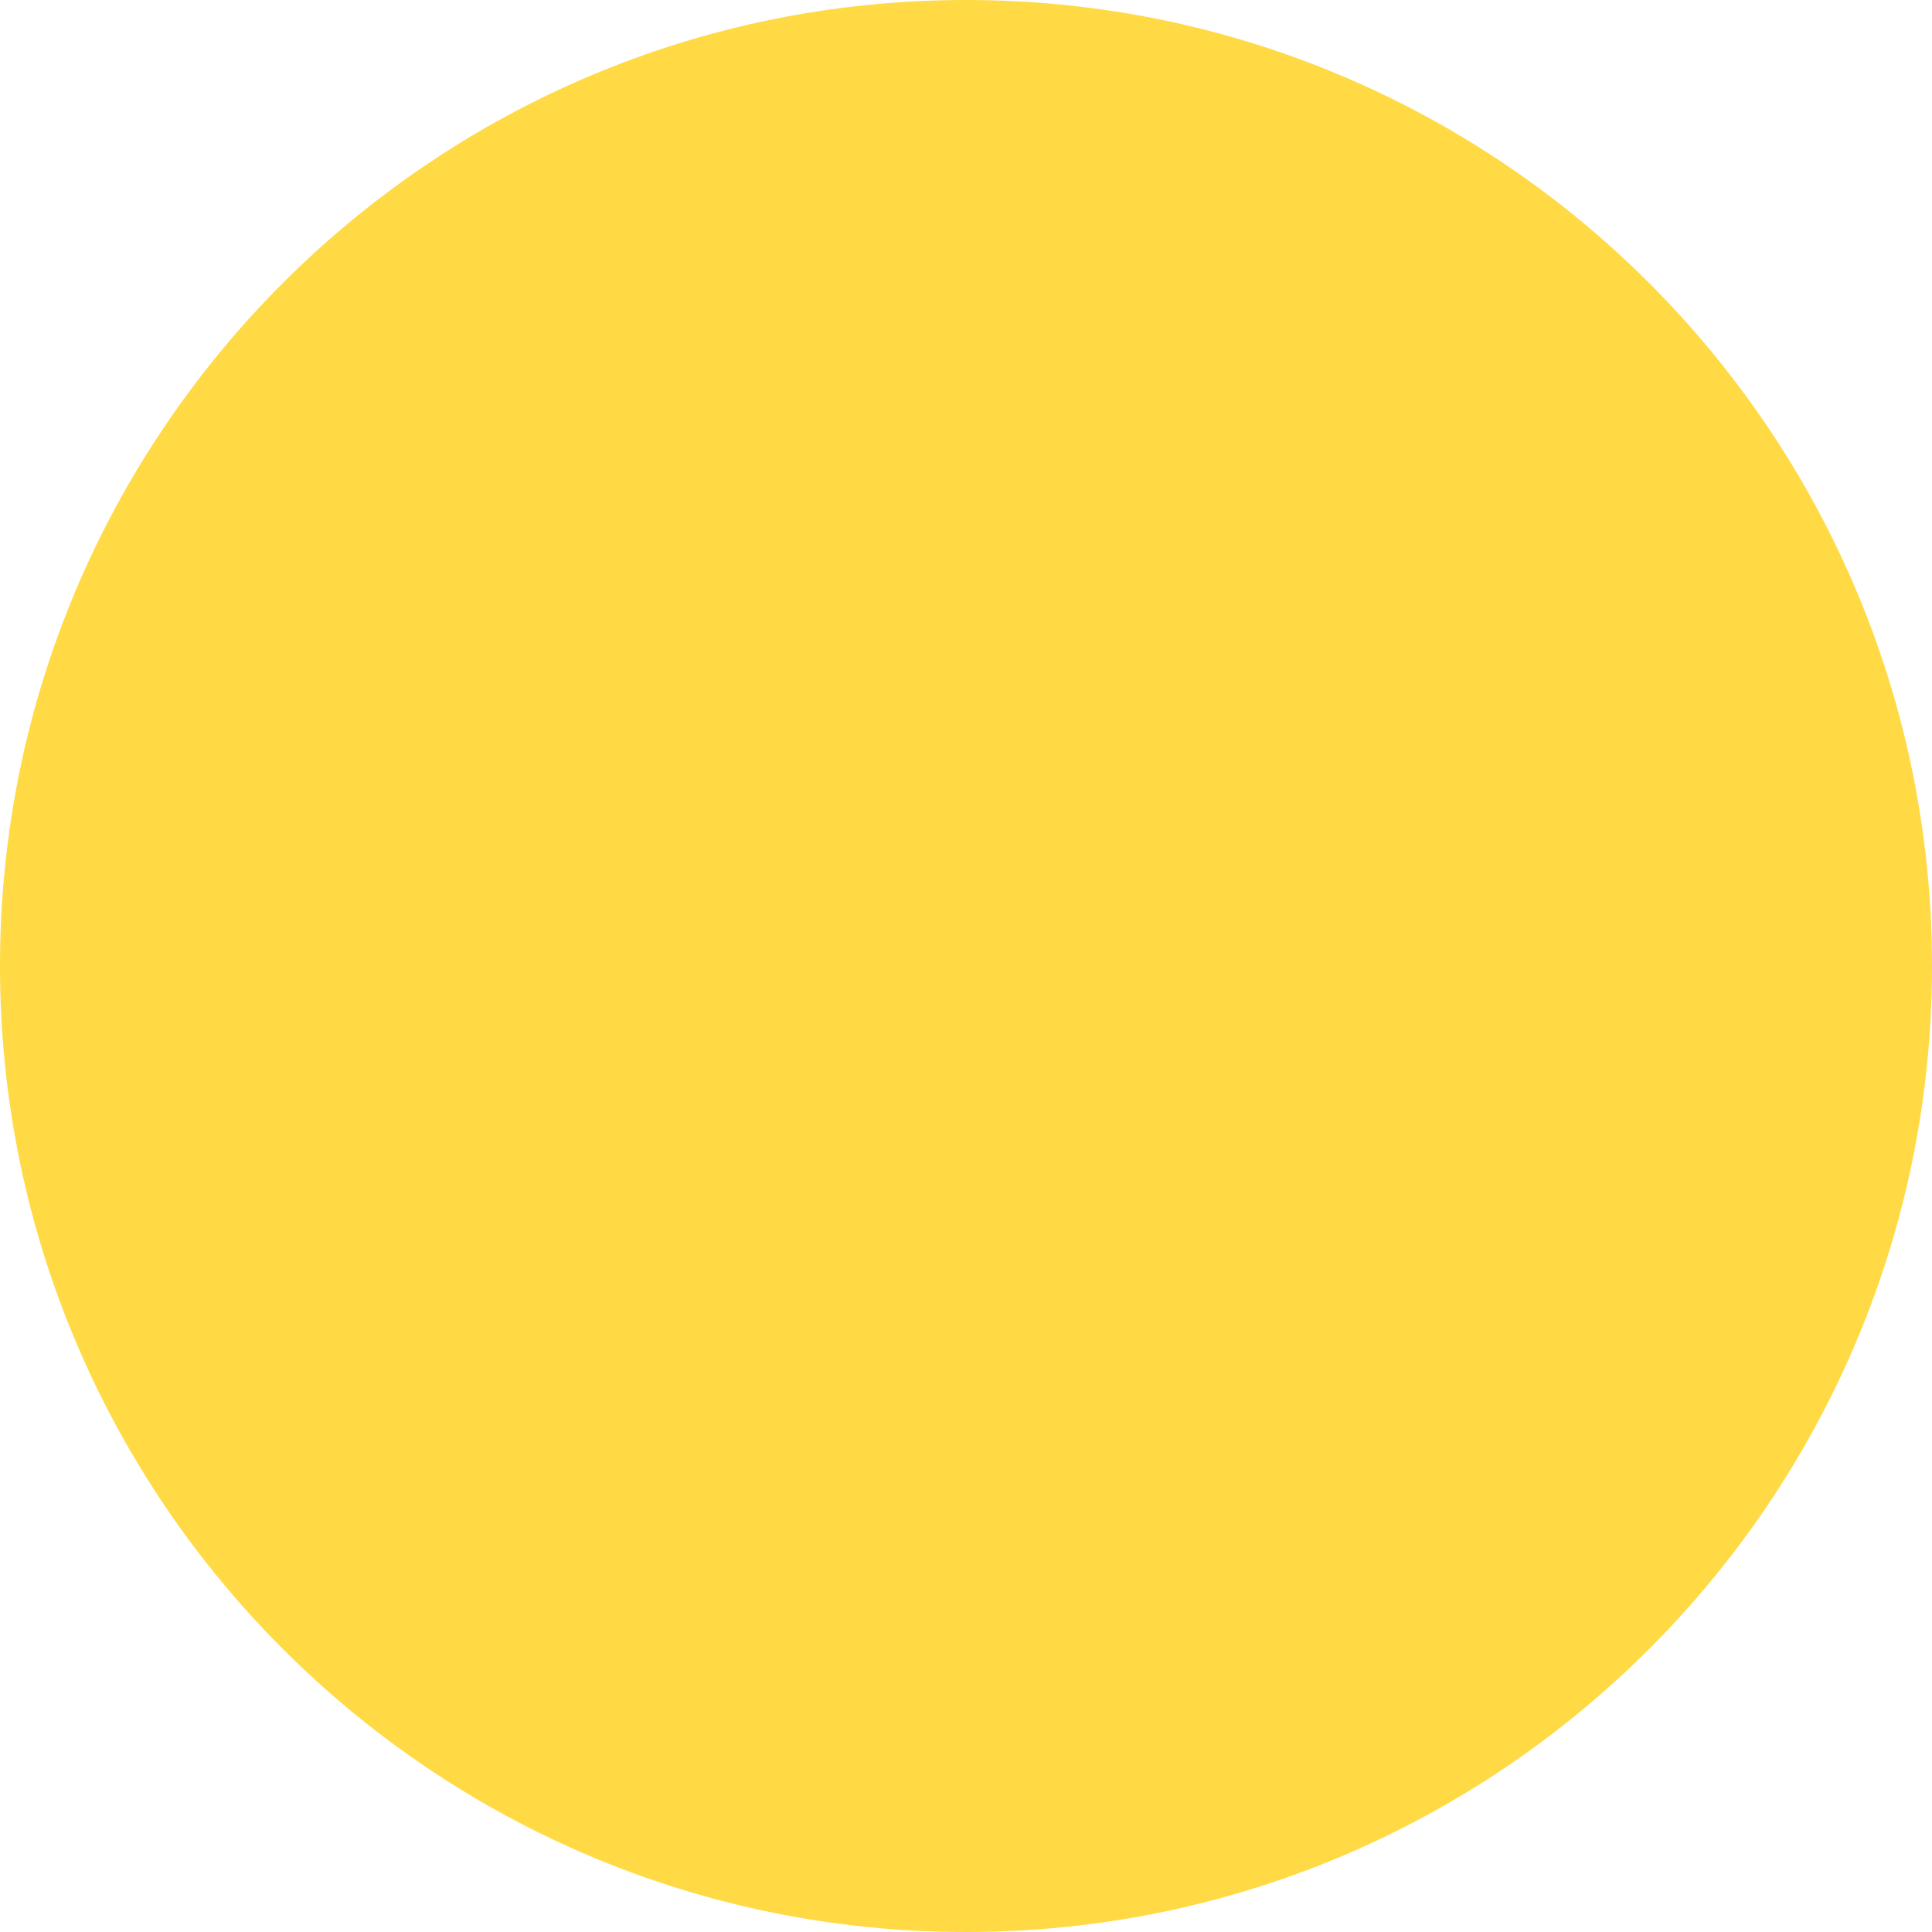
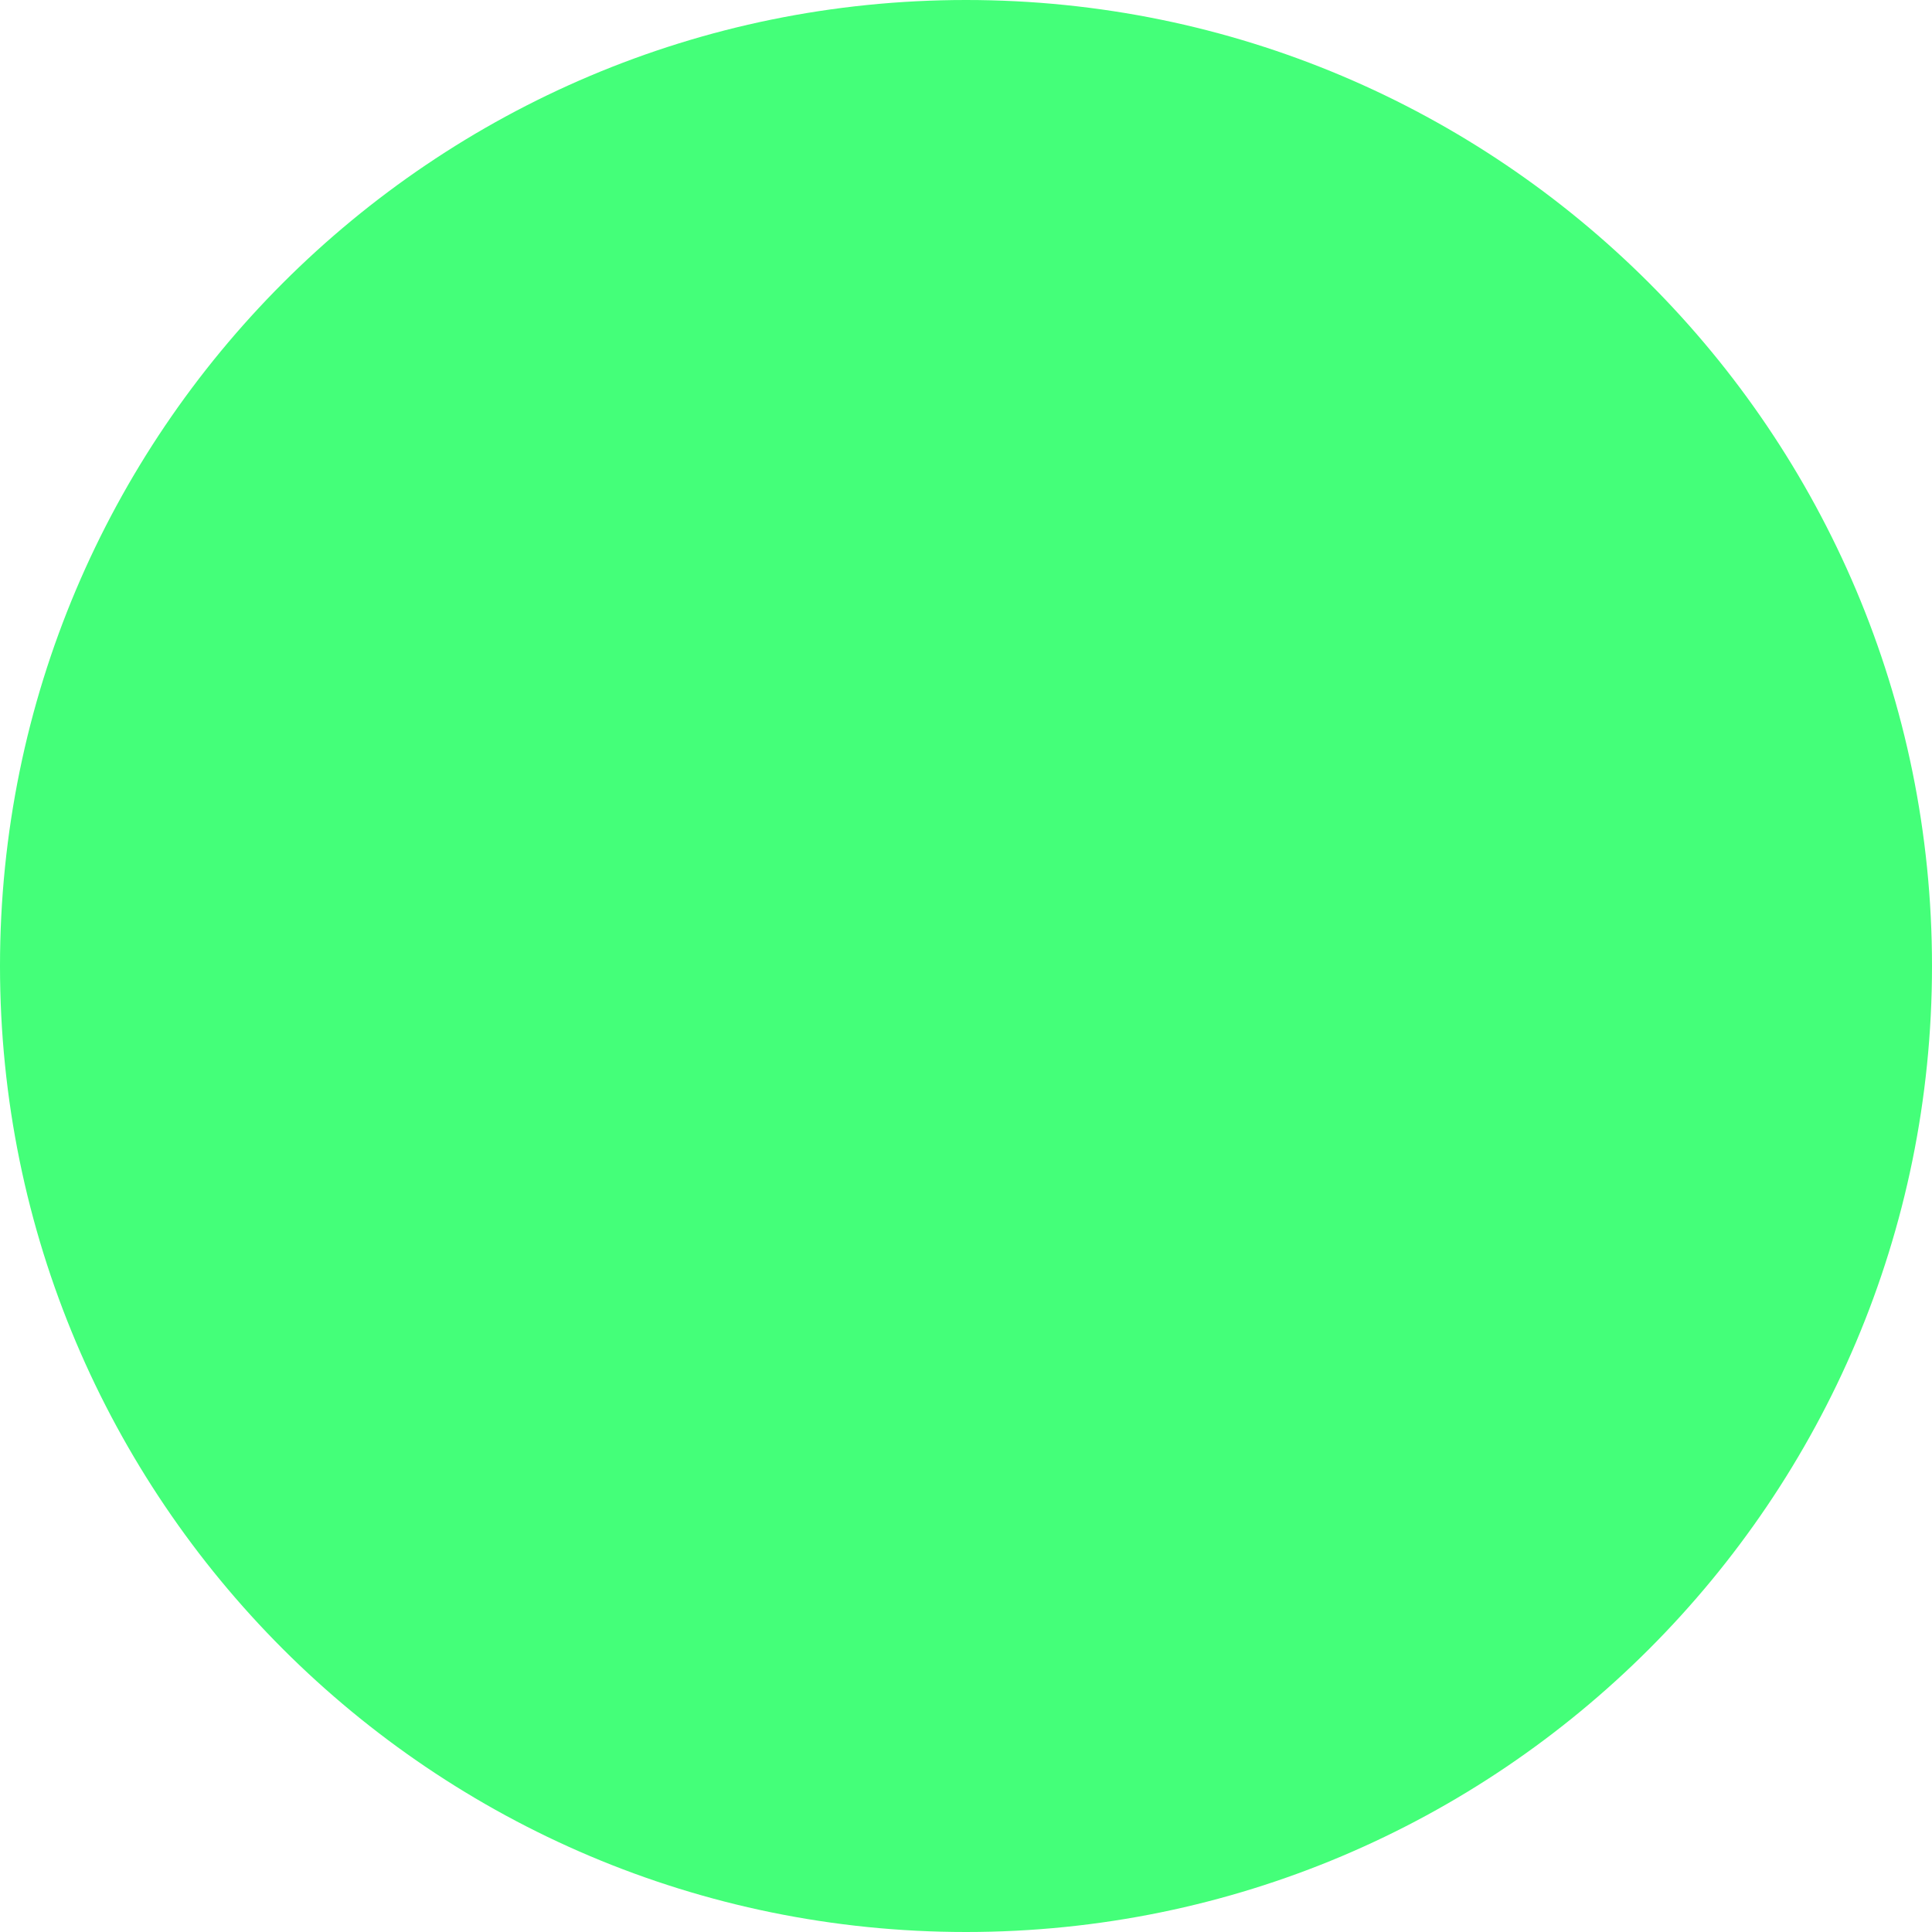
<svg xmlns="http://www.w3.org/2000/svg" version="1.1" id="Layer_1" x="0px" y="0px" viewBox="0 0 512 512" style="enable-background:new 0 0 512 512;" xml:space="preserve">
-   <circle style="fill:#FFDA44;" cx="256" cy="256" r="256" />
+   <circle style="fill:#44ff79;" cx="256" cy="256" r="256" />
  <g>
</g>
  <g>
</g>
  <g>
</g>
  <g>
</g>
  <g>
</g>
  <g>
</g>
  <g>
</g>
  <g>
</g>
  <g>
</g>
  <g>
</g>
  <g>
</g>
  <g>
</g>
  <g>
</g>
  <g>
</g>
  <g>
</g>
</svg>
